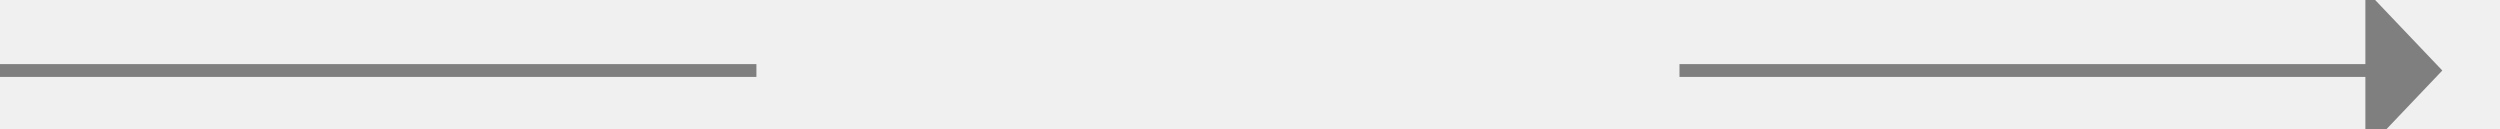
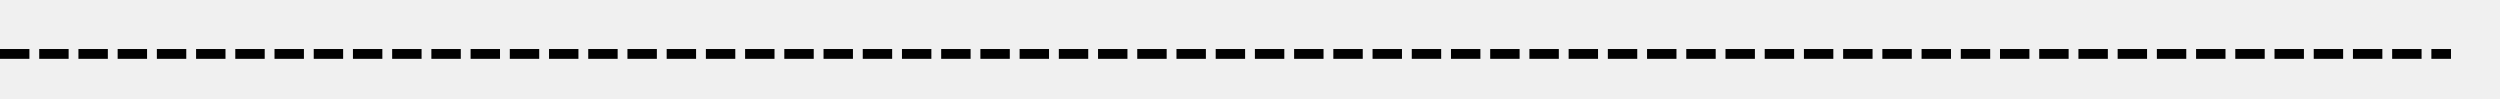
- <svg xmlns="http://www.w3.org/2000/svg" version="1.1" width="195px" height="10px" preserveAspectRatio="xMinYMid meet" viewBox="400 916  195 8">
-   <defs>
-     <mask fill="white" id="clip23">
-       <path d="M 459 907  L 531 907  L 531 932  L 459 932  Z M 400 907  L 599 907  L 599 932  L 400 932  Z " fill-rule="evenodd" />
-     </mask>
-   </defs>
-   <path d="M 459 920.5  L 400 920.5  M 531 920.5  L 585.5 920.5  " stroke-width="1" stroke="#7f7f7f" fill="none" />
-   <path d="M 584.5 926.8  L 590.5 920.5  L 584.5 914.2  L 584.5 926.8  Z " fill-rule="nonzero" fill="#7f7f7f" stroke="none" mask="url(#clip23)" />
+ <svg xmlns="http://www.w3.org/2000/svg" version="1.1" width="255px" height="10px" preserveAspectRatio="xMinYMid meet" viewBox="540 331  255 8">
+   <path d="M 540 335.5  L 790 335.5  " stroke-width="1" stroke-dasharray="3,1" stroke="#000000" fill="none" />
</svg>
